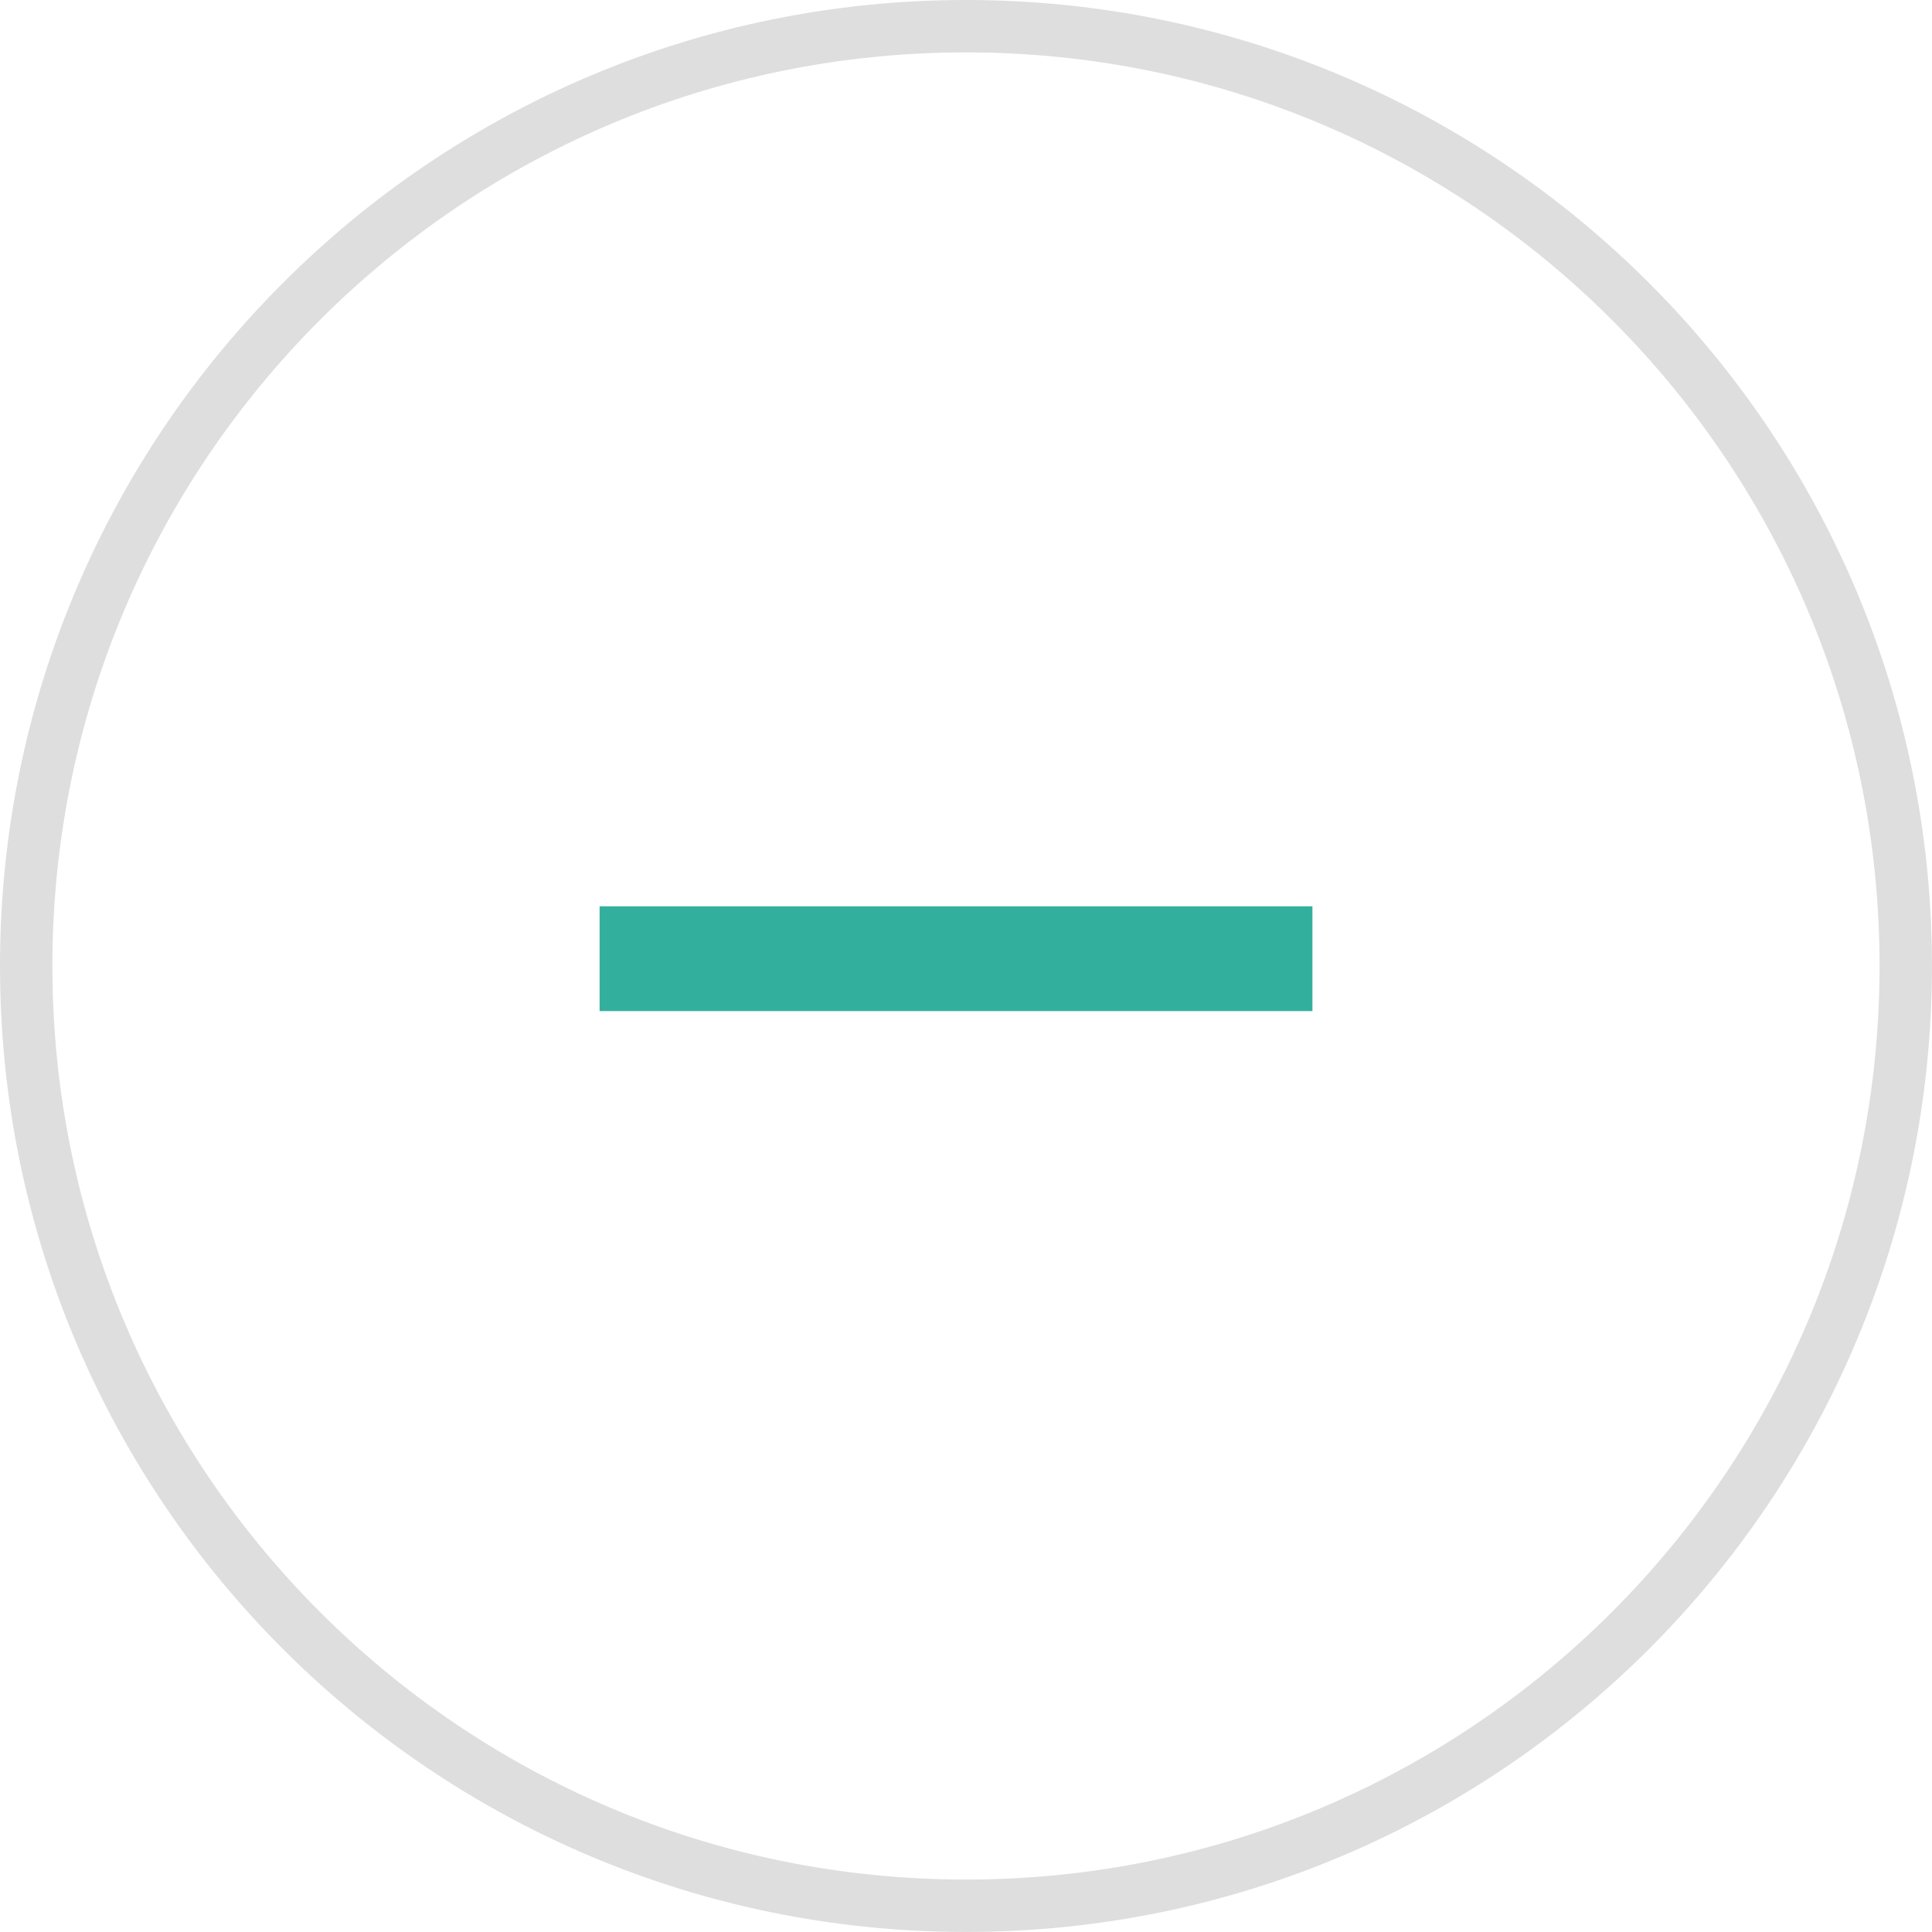
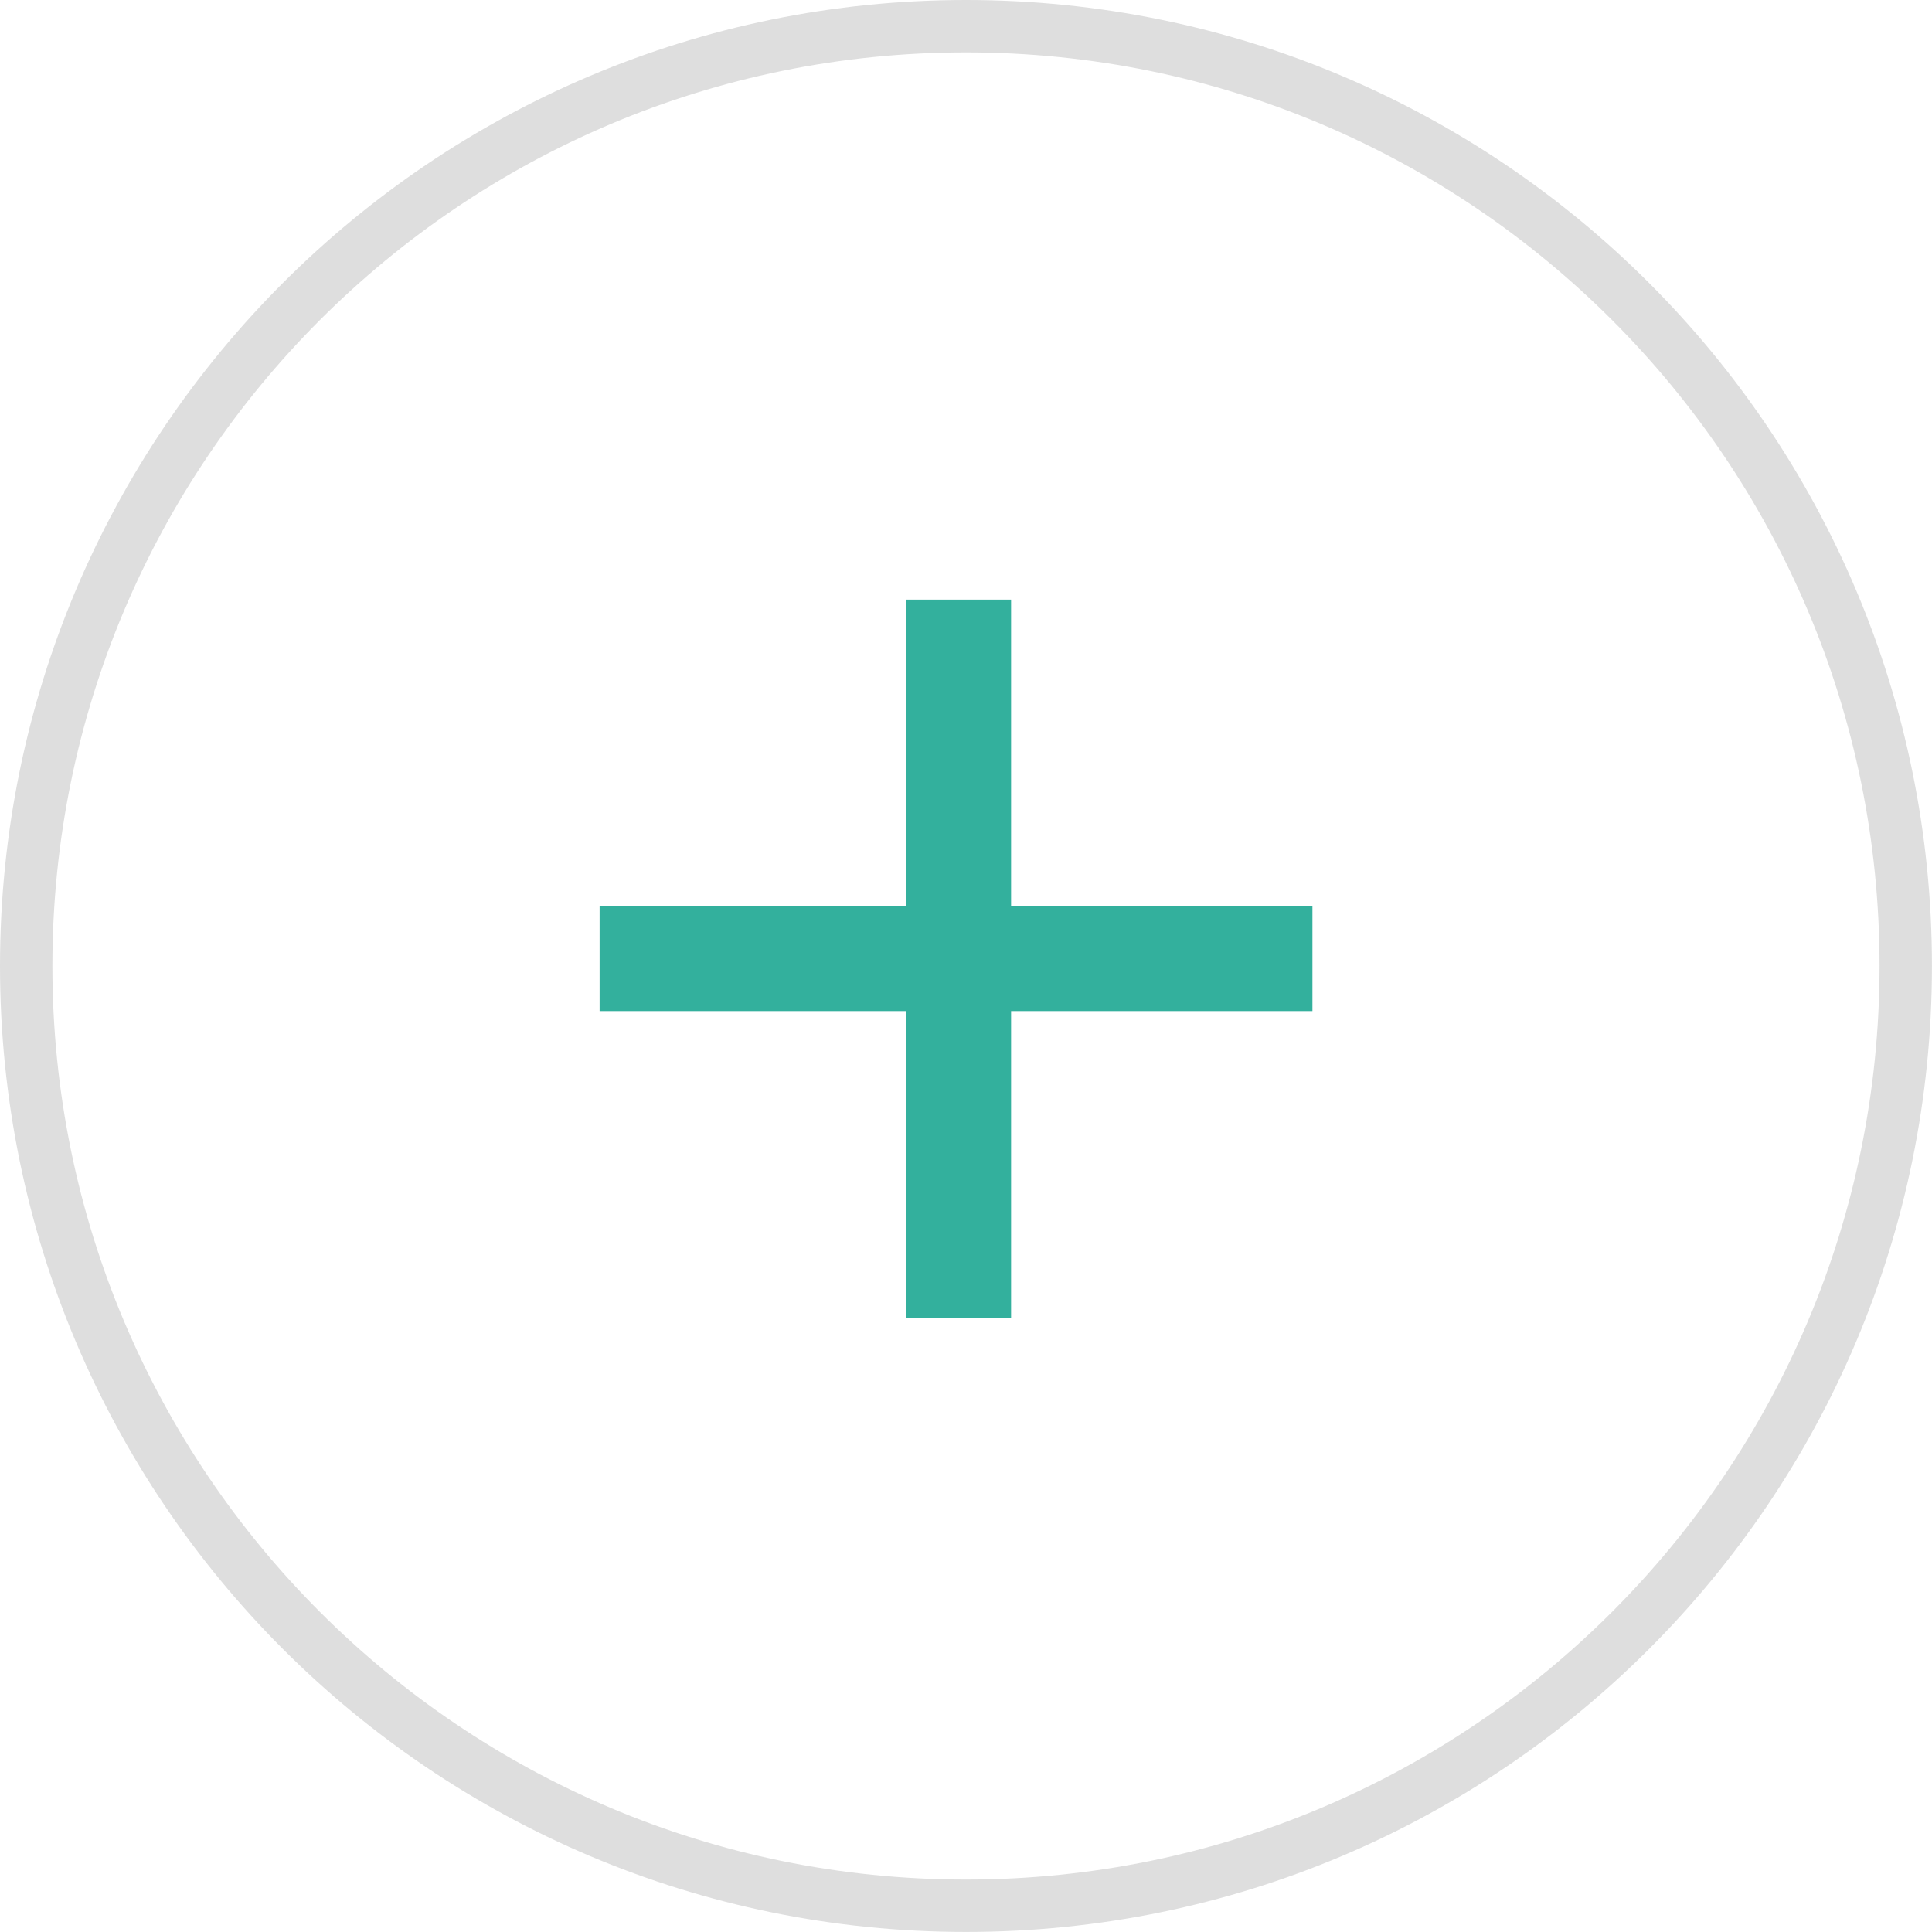
<svg xmlns="http://www.w3.org/2000/svg" width="36.877" height="36.877" viewBox="0 0 36.877 36.877">
  <defs>
-     <style>
-       .a,
-       .b,
-       .d {
-         fill: none;
-       }
-       .a {
-         stroke: #dedede;
-       }
-       .b {
-         stroke: #33b09d;
-         stroke-width: 2px;
-       }
-       .c {
-         stroke: none;
-       }
-     </style>
+     <style>.a,.b,.d{fill:none;}.a{stroke:#dedede;}.b{stroke:#33b09d;stroke-width:2px;}.c{stroke:none;}</style>
  </defs>
  <g class="a" transform="translate(0 0)">
    <circle class="c" cx="18.438" cy="18.438" r="18.438" />
    <circle class="d" cx="18.438" cy="18.438" r="17.938" />
  </g>
  <g transform="translate(11.445 11.445)">
+     <line class="b" y2="13.709" transform="translate(6.854 0)" />
    <path class="b" d="M0,0H13.606" transform="translate(0 6.854)" />
  </g>
</svg>
